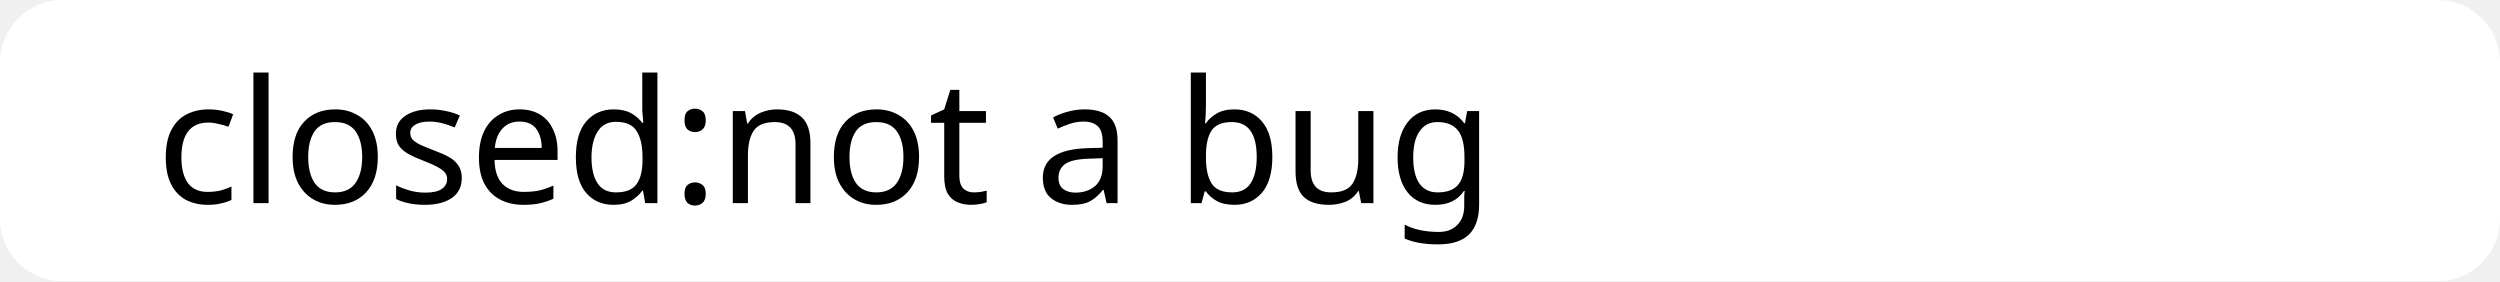
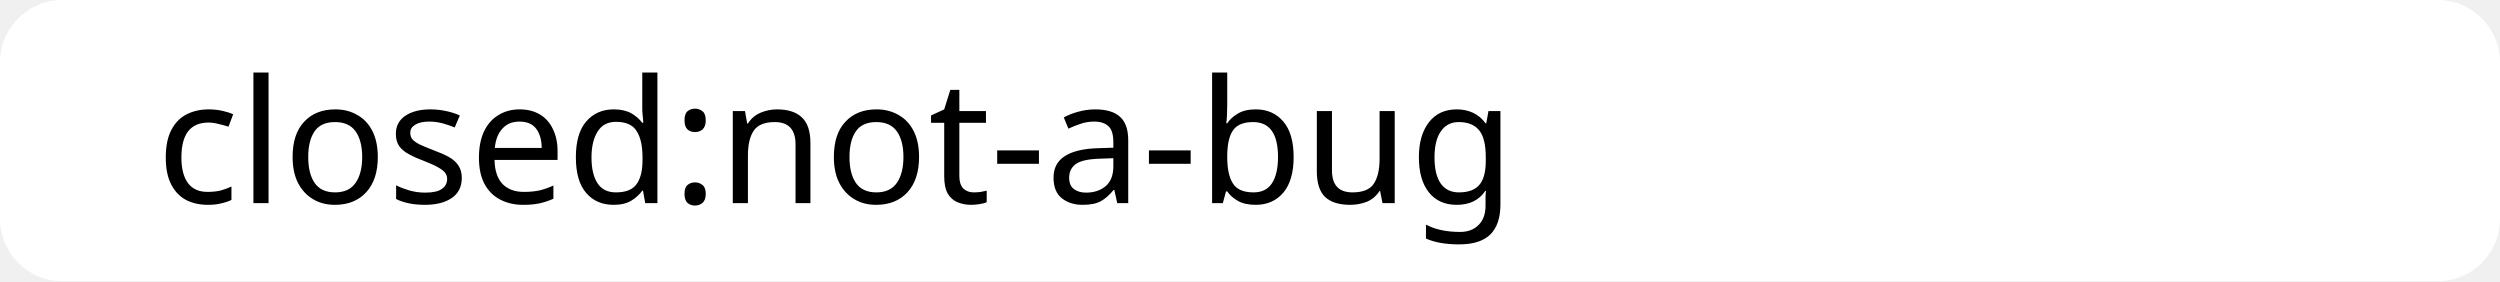
<svg xmlns="http://www.w3.org/2000/svg" width="160" height="18">
  <mask id="a">
    <rect width="160" height="18" rx="4" fill="#fff" />
  </mask>
  <g mask="url(#a)">
    <path fill="#ffffff" d="M0 0h160v18H0z" />
  </g>
  <g fill="#000000" font-family="sans-serif" font-size="11">
-     <text x="10" y="13">closed:not a bug</text>
+     <text x="10" y="13">closed:not-a-bug</text>
  </g>
</svg>
